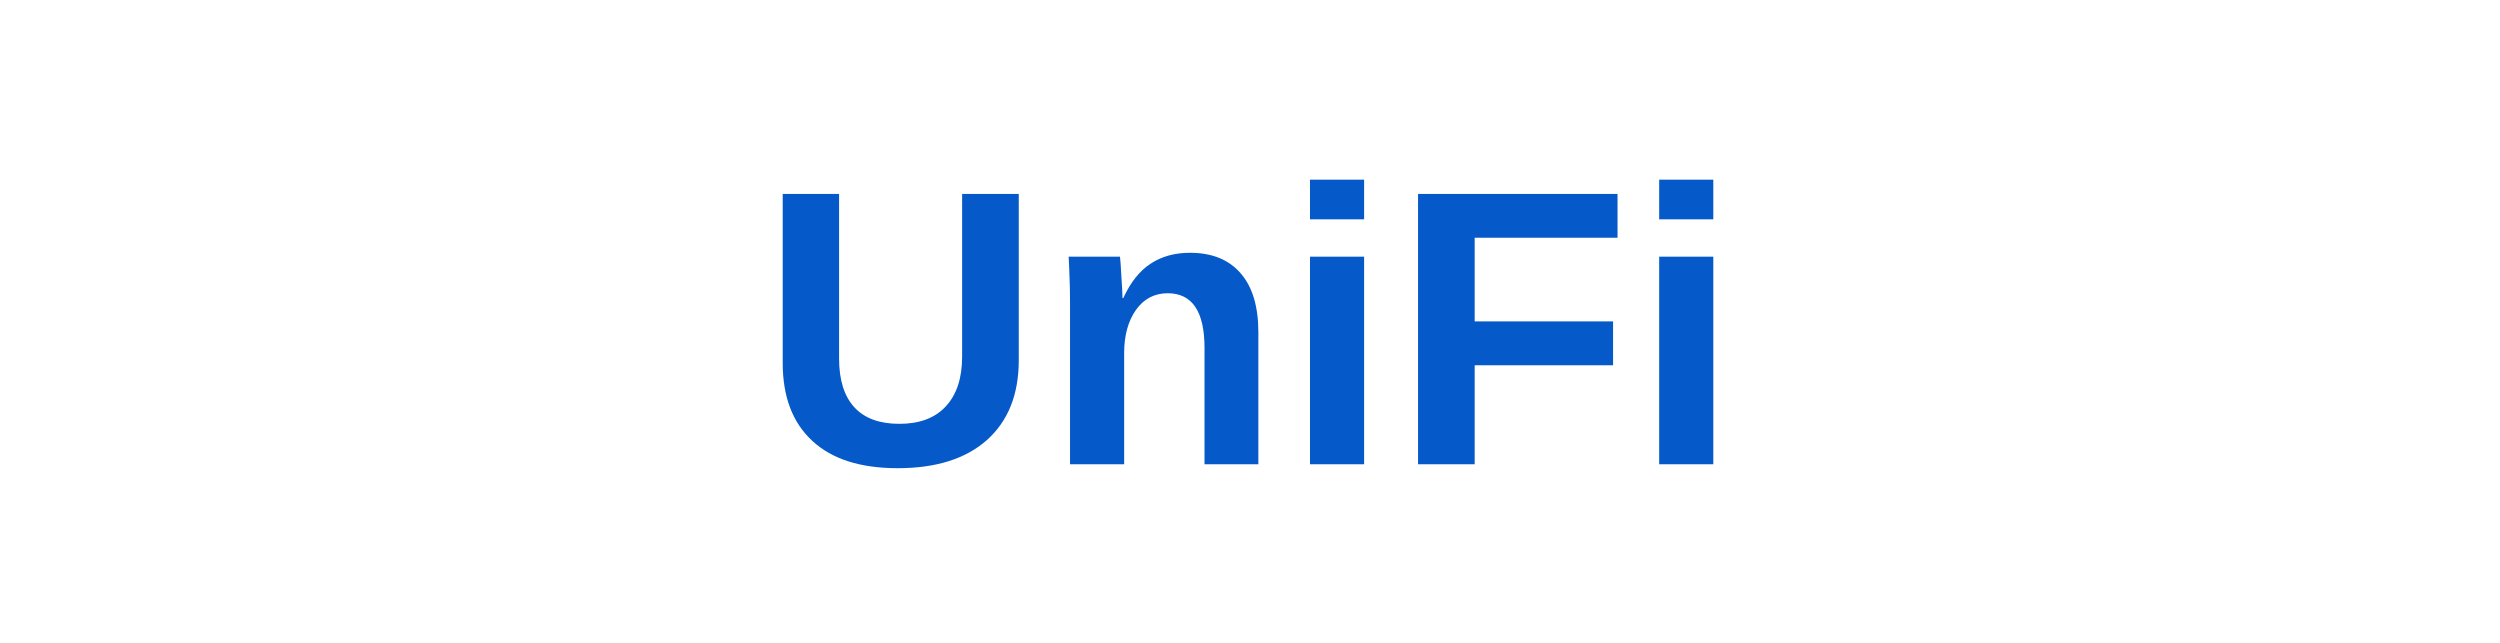
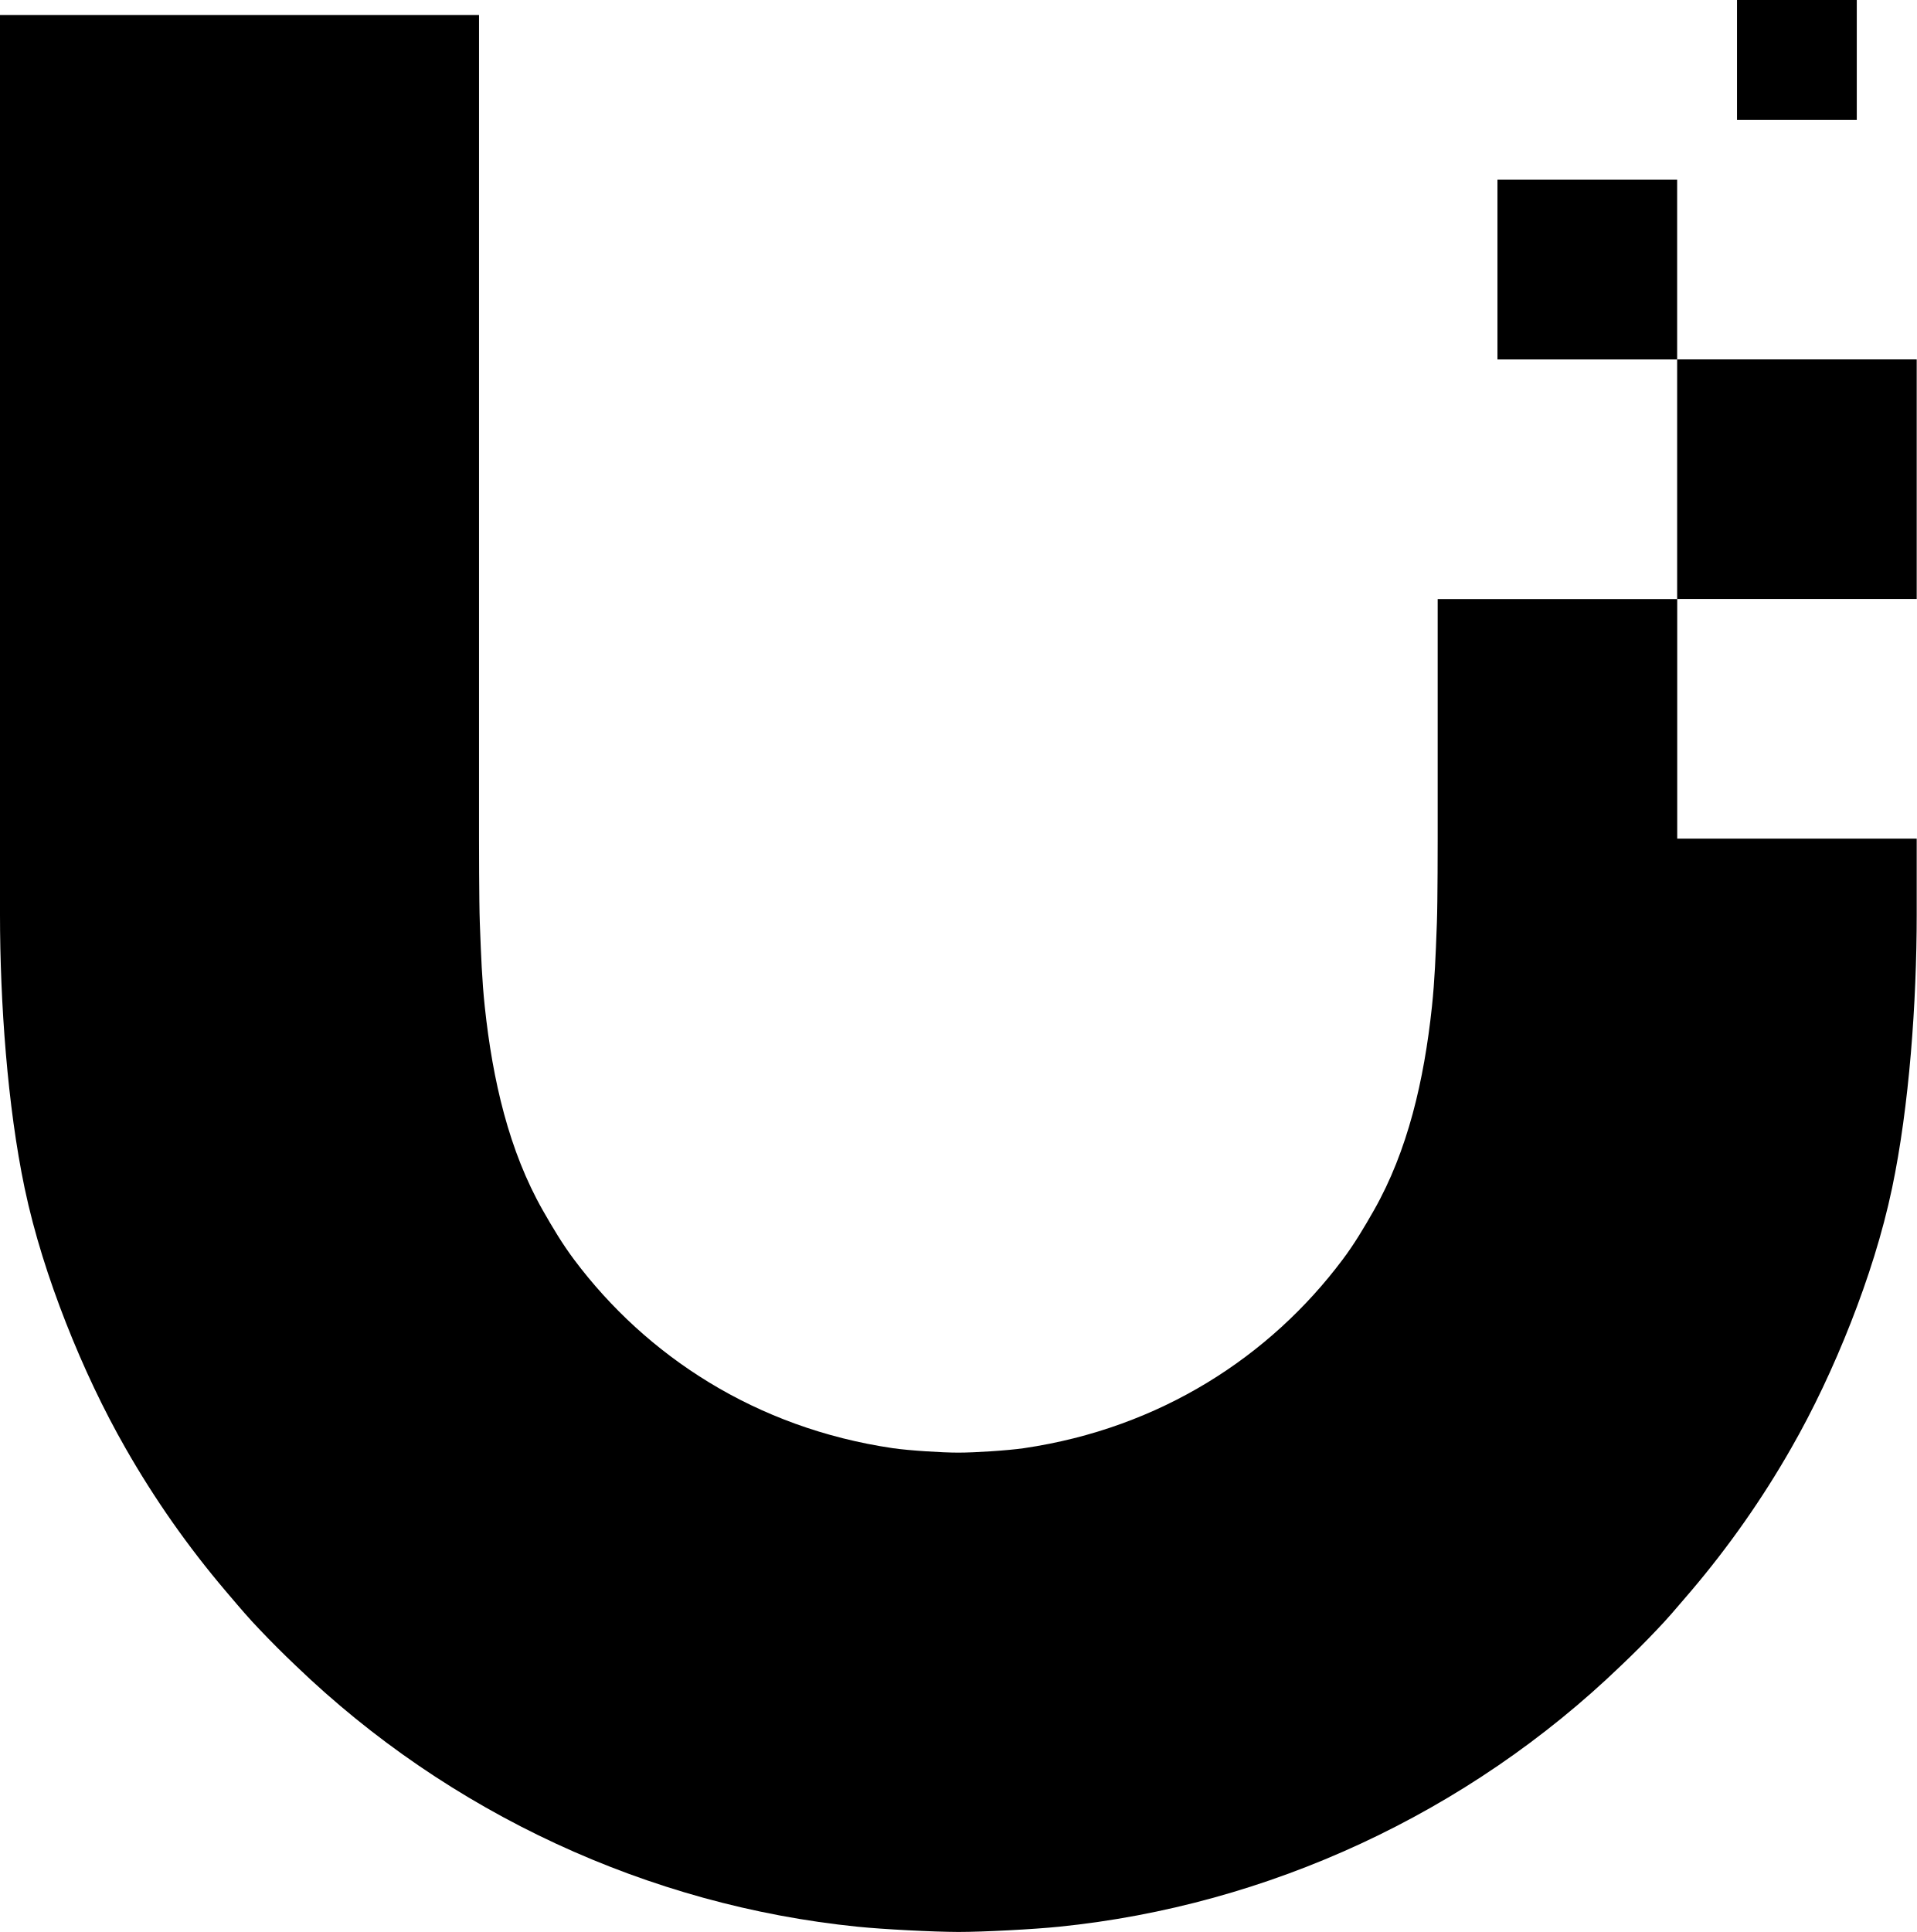
- <svg xmlns="http://www.w3.org/2000/svg" viewBox="0 0 140 36" role="img" aria-label="UniFi">
-   <text x="70" y="26" text-anchor="middle" font-family="Arial, Helvetica, sans-serif" font-size="22" font-weight="700" fill="#0559C9">UniFi</text>
+ <svg xmlns="http://www.w3.org/2000/svg" fill="none" viewBox="0 0 128 129">
+   <path fill="#000000" d="M123.998 0h-7.999v7.999h7.999V0ZM96.01 56.02V39.994l.004.005h15.993v15.997H128v5.07c0 5.862-.498 12.807-1.644 18.26-.642 3.049-1.615 6.078-2.756 8.987-1.169 2.976-2.516 5.827-3.982 8.382a62.776 62.776 0 0 1-6.695 9.547l-.136.158-.224.262c-.617.724-1.227 1.44-1.898 2.139a63.215 63.215 0 0 1-2.415 2.415c-10.237 9.859-23.575 16.017-37.521 17.431-1.678.172-5.047.35-6.729.35-1.687-.005-5.051-.178-6.729-.35-13.946-1.414-27.284-7.577-37.52-17.431a63.155 63.155 0 0 1-2.416-2.415c-.704-.729-1.339-1.477-1.98-2.233l-.003-.002-.275-.324a62.658 62.658 0 0 1-6.695-9.547c-1.466-2.56-2.813-5.406-3.982-8.382-1.141-2.91-2.114-5.938-2.756-8.986C.498 73.867 0 66.928 0 61.067V1.002h31.99V56.02s0 4.218.053 5.598l.012.322v.002c.068 1.785.133 3.534.319 5.274.527 4.94 1.62 9.628 3.872 13.592.652 1.145 1.313 2.257 2.104 3.311 4.812 6.417 12.135 11.234 21.27 12.576 1.087.158 3.283.297 4.38.297s3.292-.139 4.38-.297c9.135-1.342 16.458-6.159 21.27-12.576.795-1.054 1.452-2.166 2.104-3.311 2.252-3.964 3.345-8.651 3.872-13.592.186-1.743.252-3.495.319-5.284l.012-.314c.053-1.38.053-5.598.053-5.598ZM100.002 12h12v11.996H128v15.998h-15.998V24.001h-12v-12Z" />
</svg>
